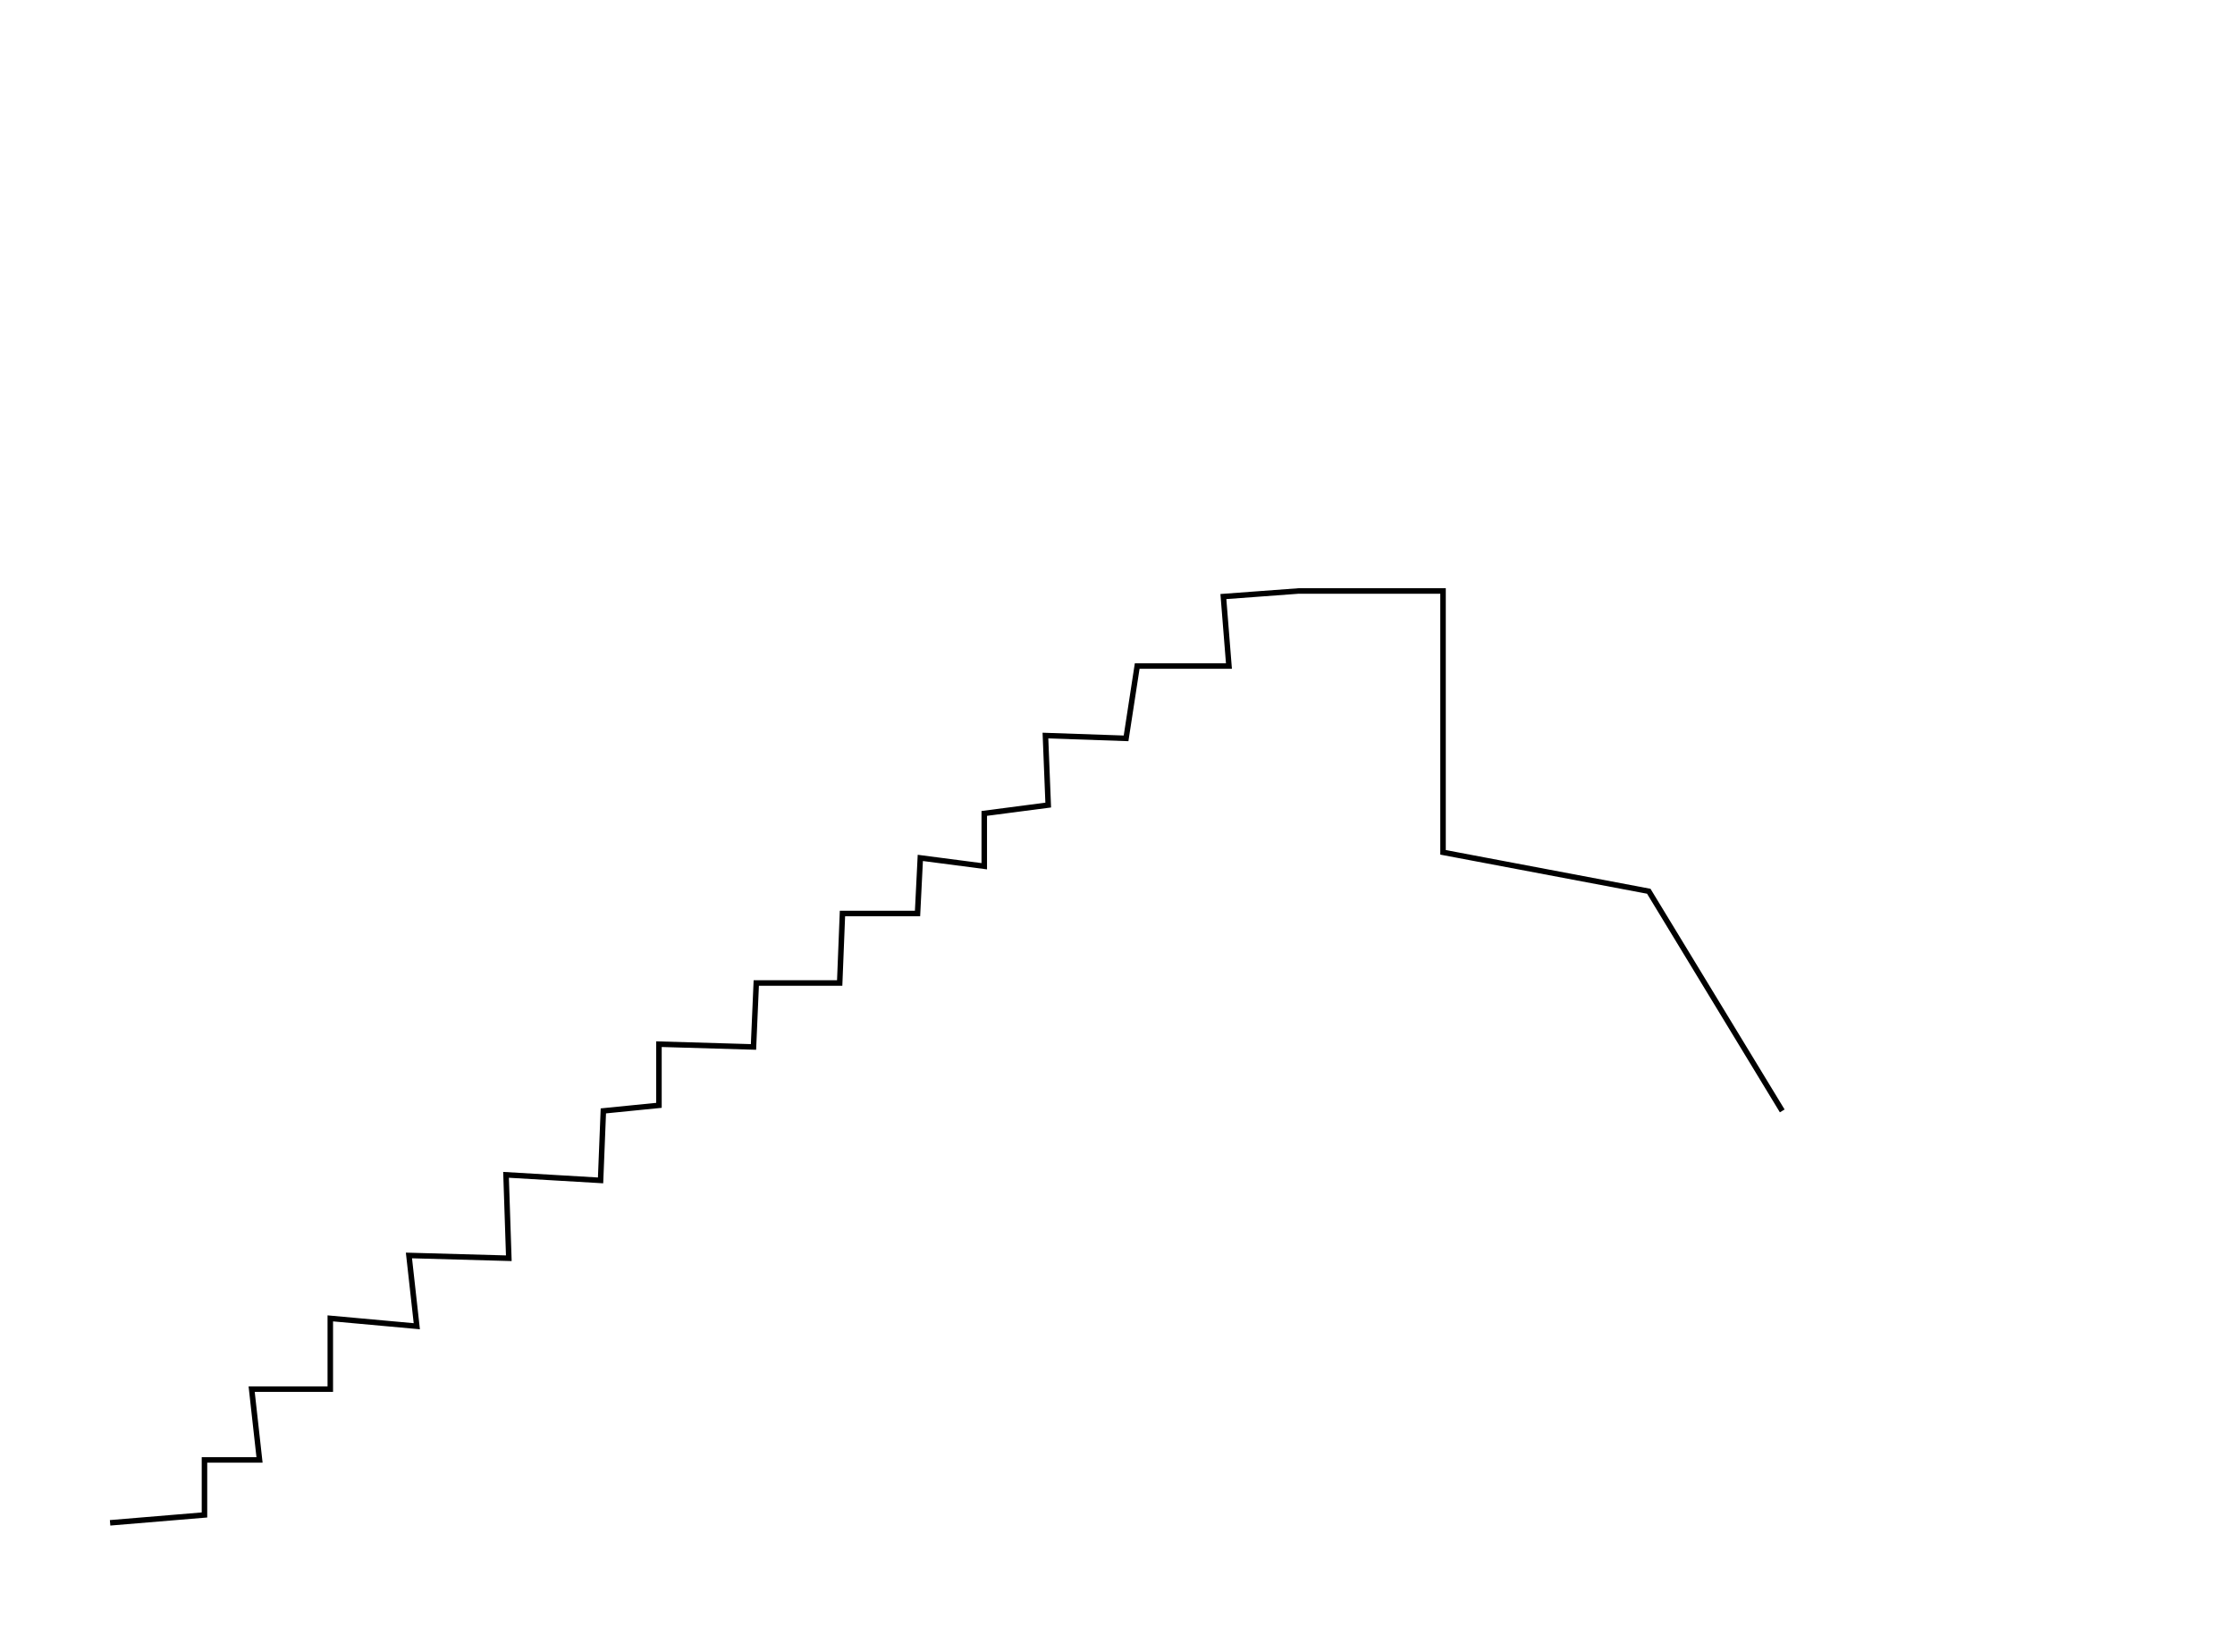
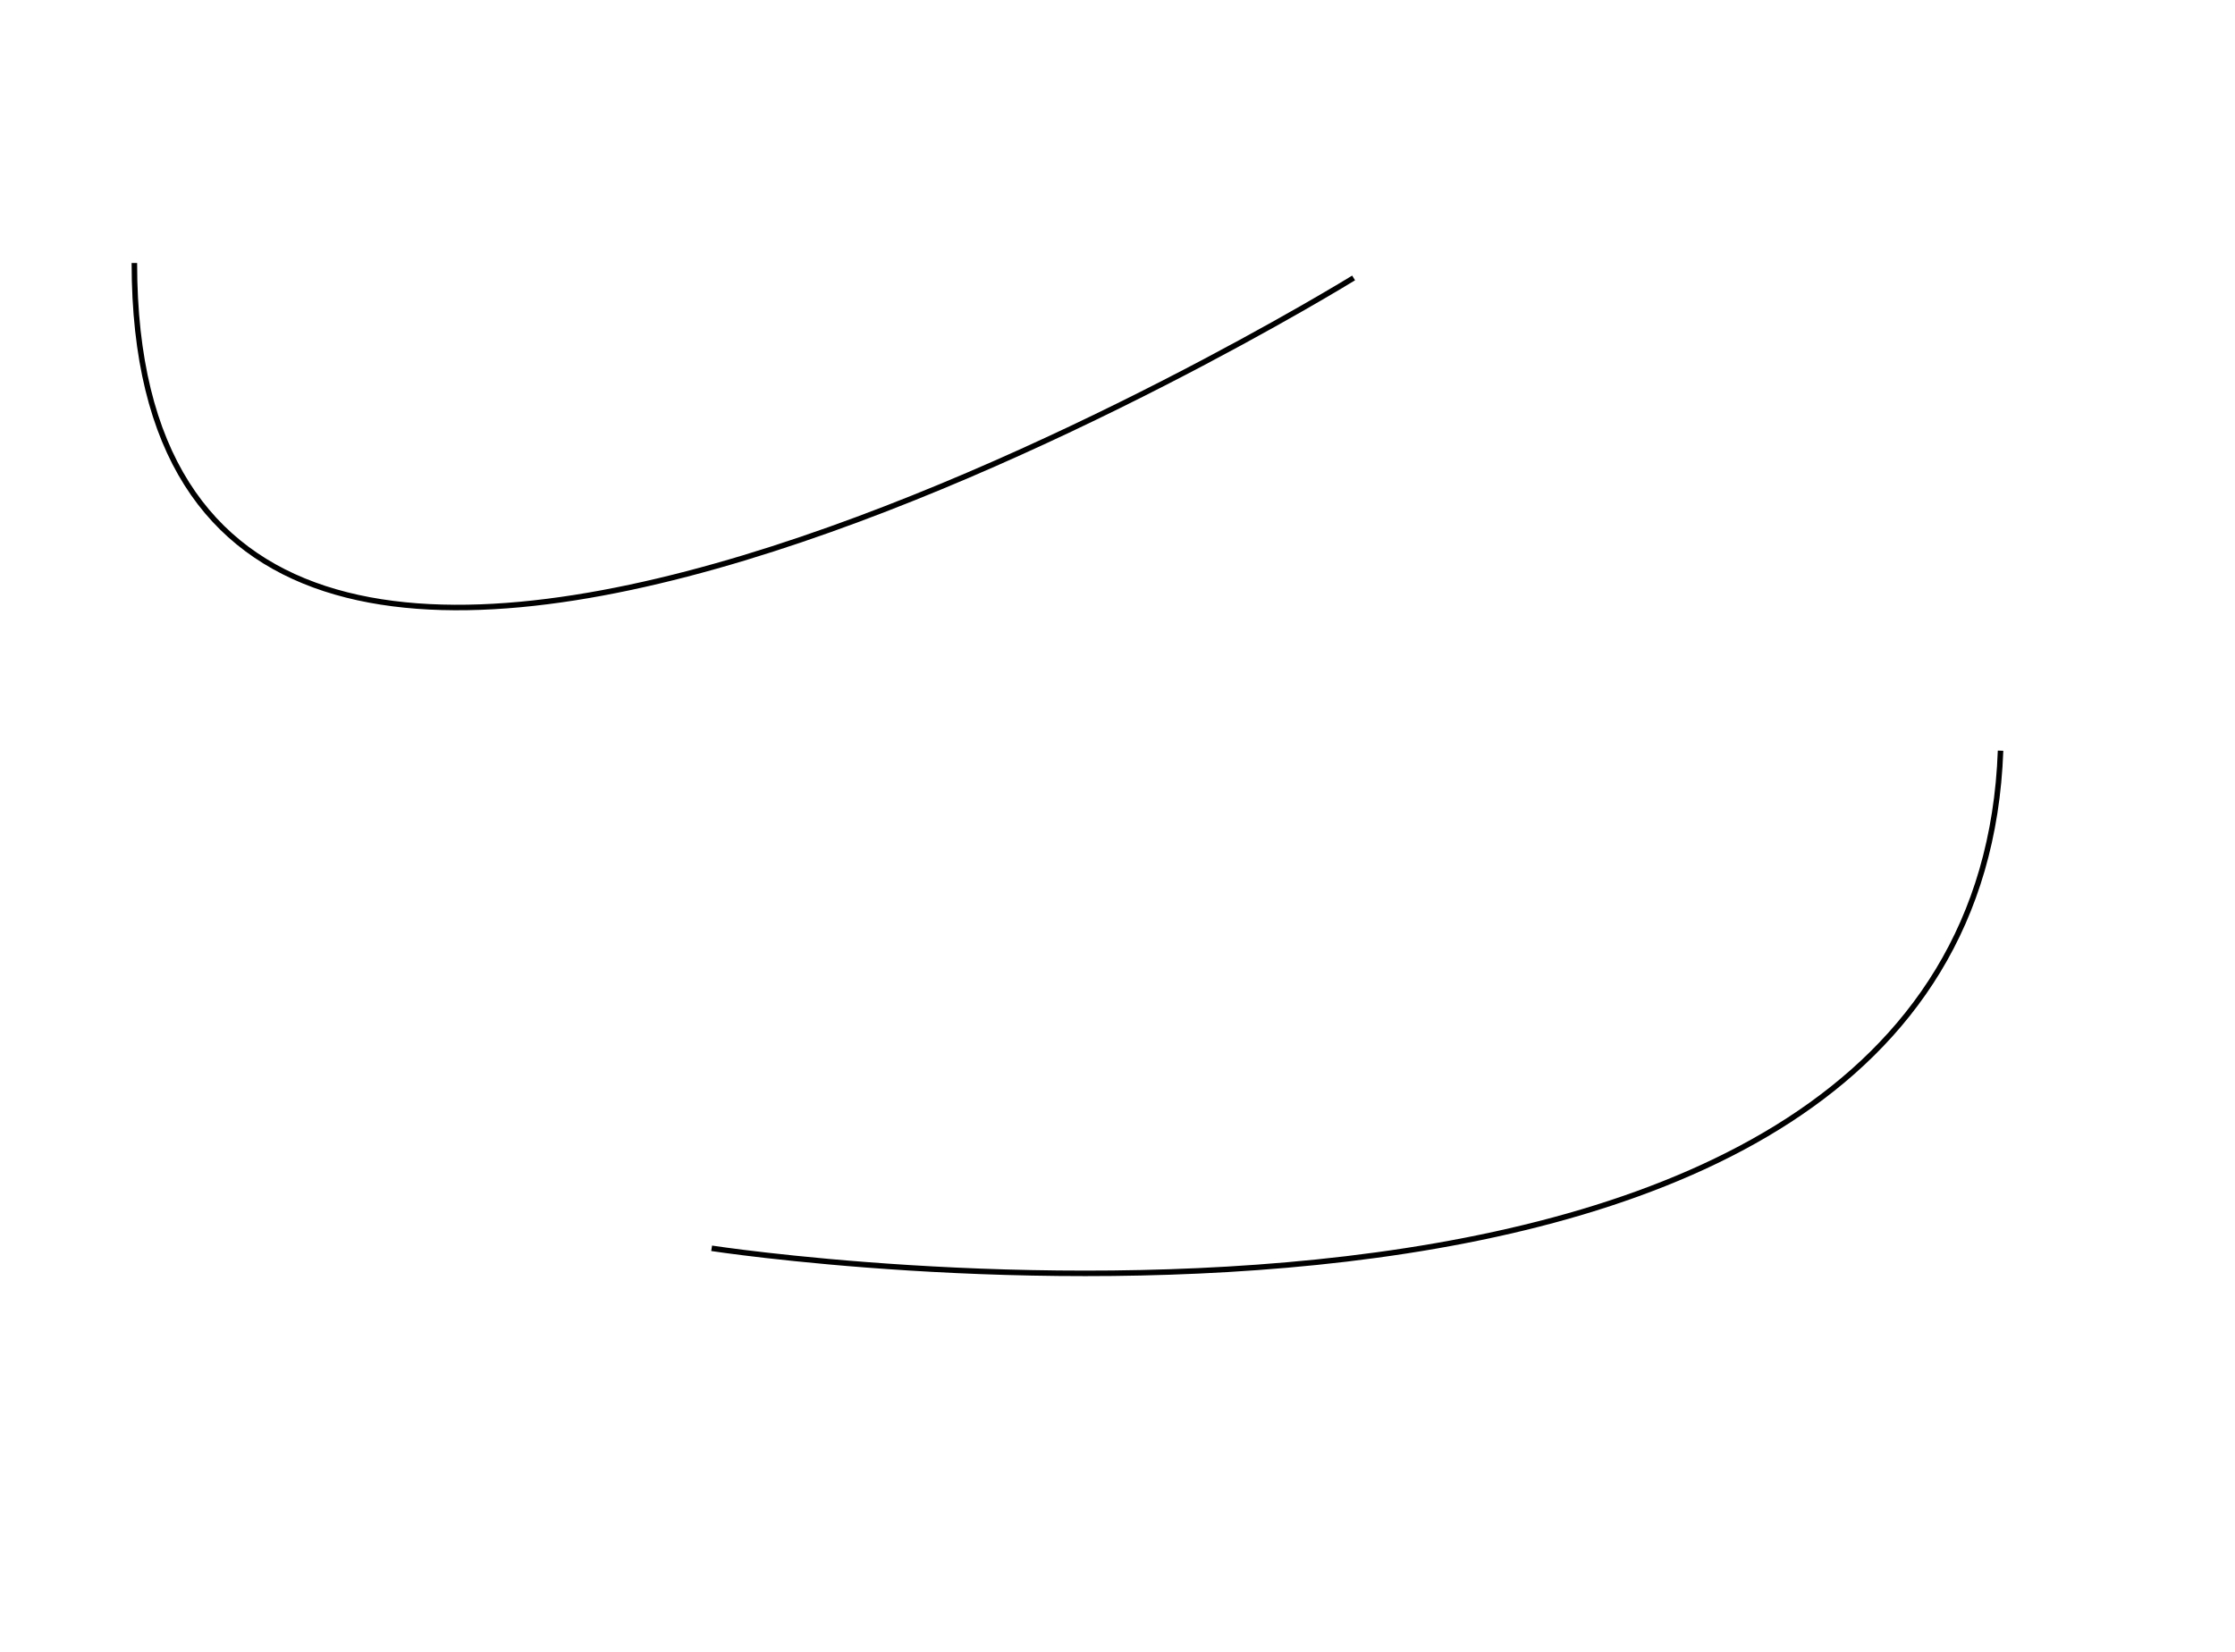
<svg xmlns="http://www.w3.org/2000/svg" version="1.0" width="406" height="300" id="svg2">
  <defs id="defs4">
    </defs>
-   <g id="layer1">
-     <path d="M 20,276.648 L 37.143,275.219 L 37.143,265.219 L 47.143,265.219 L 45.714,252.362 L 60,252.362 L 60,239.505 L 75.714,240.934 L 74.286,228.076 L 92.429,228.583 L 91.924,213.43 L 109.096,214.441 L 109.602,201.814 L 119.703,200.804 L 119.703,189.692 L 136.876,190.197 L 137.381,178.58 L 152.533,178.58 L 153.038,165.953 L 166.675,165.953 L 167.18,155.852 L 178.797,157.367 L 178.797,147.771 L 190.414,146.255 L 189.909,133.628 L 204.556,134.134 L 206.576,121.002 L 223.244,121.002 L 222.234,108.375 L 235.871,107.364 L 262.135,107.364 L 262.135,154.842 L 299.51,161.913 L 323.754,201.814" id="path2383" style="fill:none;fill-rule:evenodd;stroke:#000000;stroke-width:1px;stroke-linecap:butt;stroke-linejoin:miter;stroke-opacity:1" />
-   </g>
+   <path style="fill:none;fill-rule:evenodd;stroke:#000000;stroke-width:1px;stroke-linecap:butt;stroke-linejoin:miter;stroke-opacity:1" d="M 24.408,47.782 C 24.408,186.999 245.89,50.494 245.89,50.494" id="path2390" />
+   <path style="fill:none;fill-rule:evenodd;stroke:#000000;stroke-width:1px;stroke-linecap:butt;stroke-linejoin:miter;stroke-opacity:1" d="M 363.411,136.375 C 358.891,262.032 129.273,226.775 129.273,226.775" id="path2392" />
</svg>
